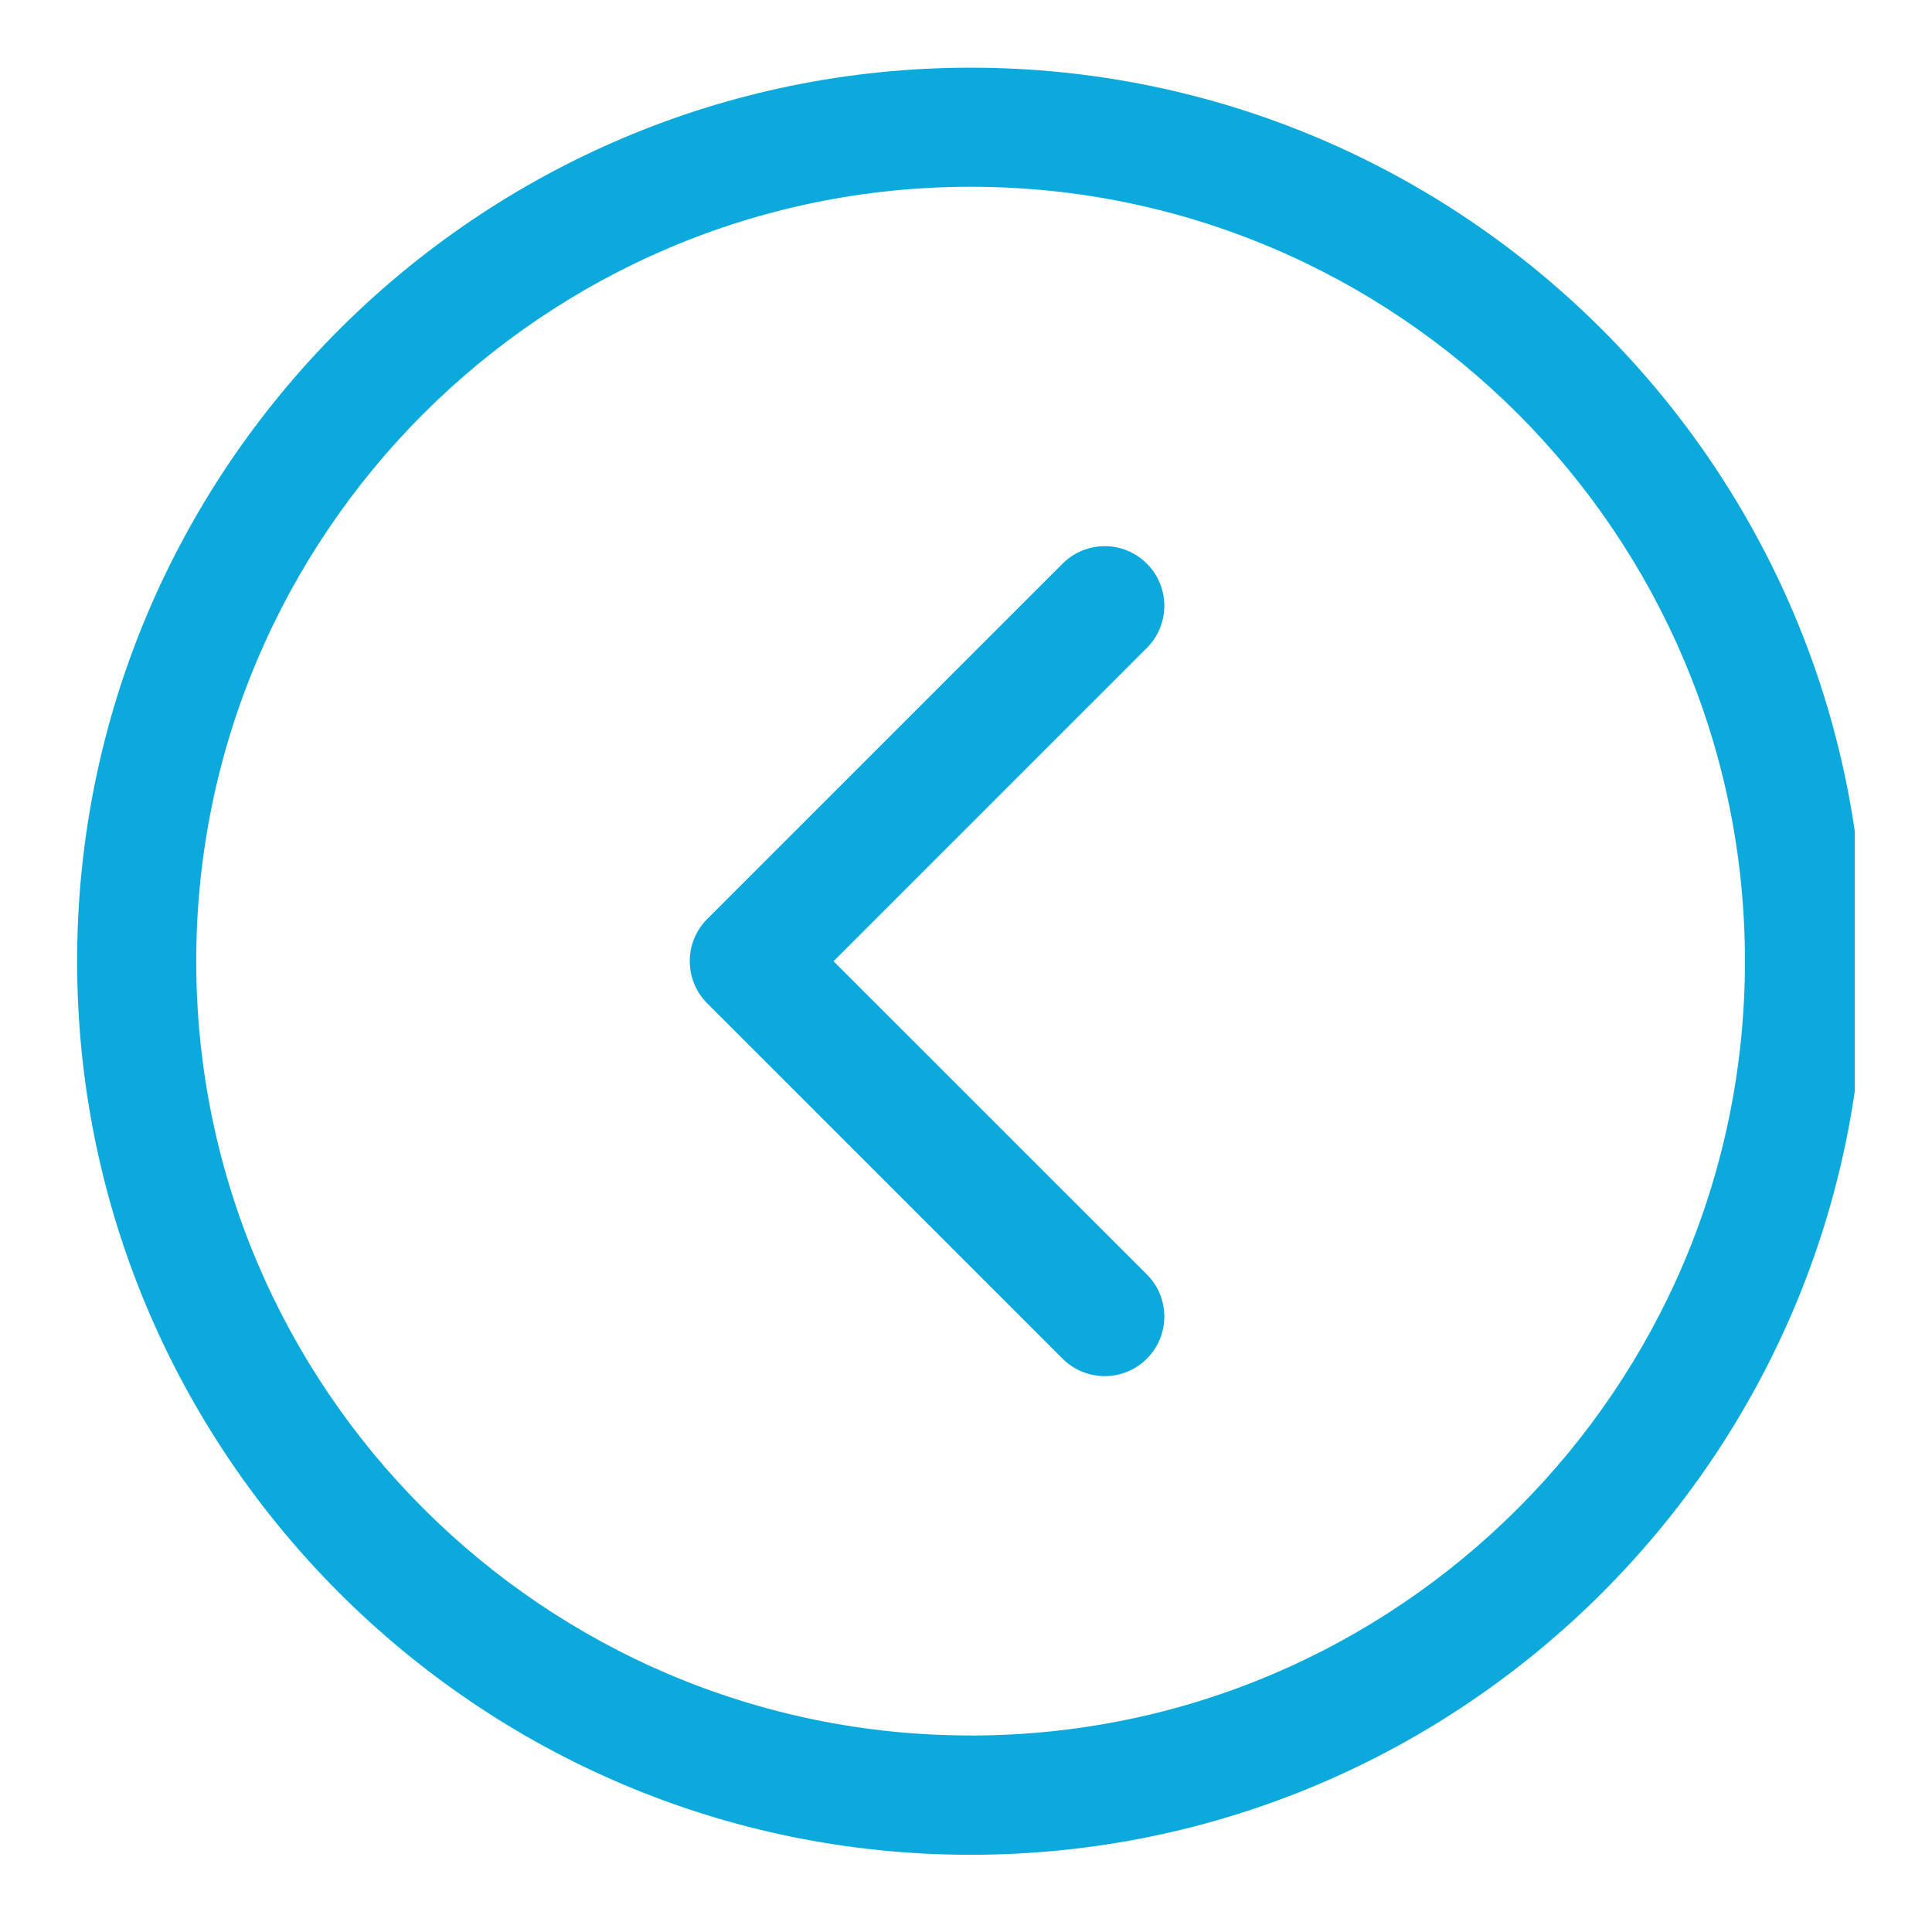
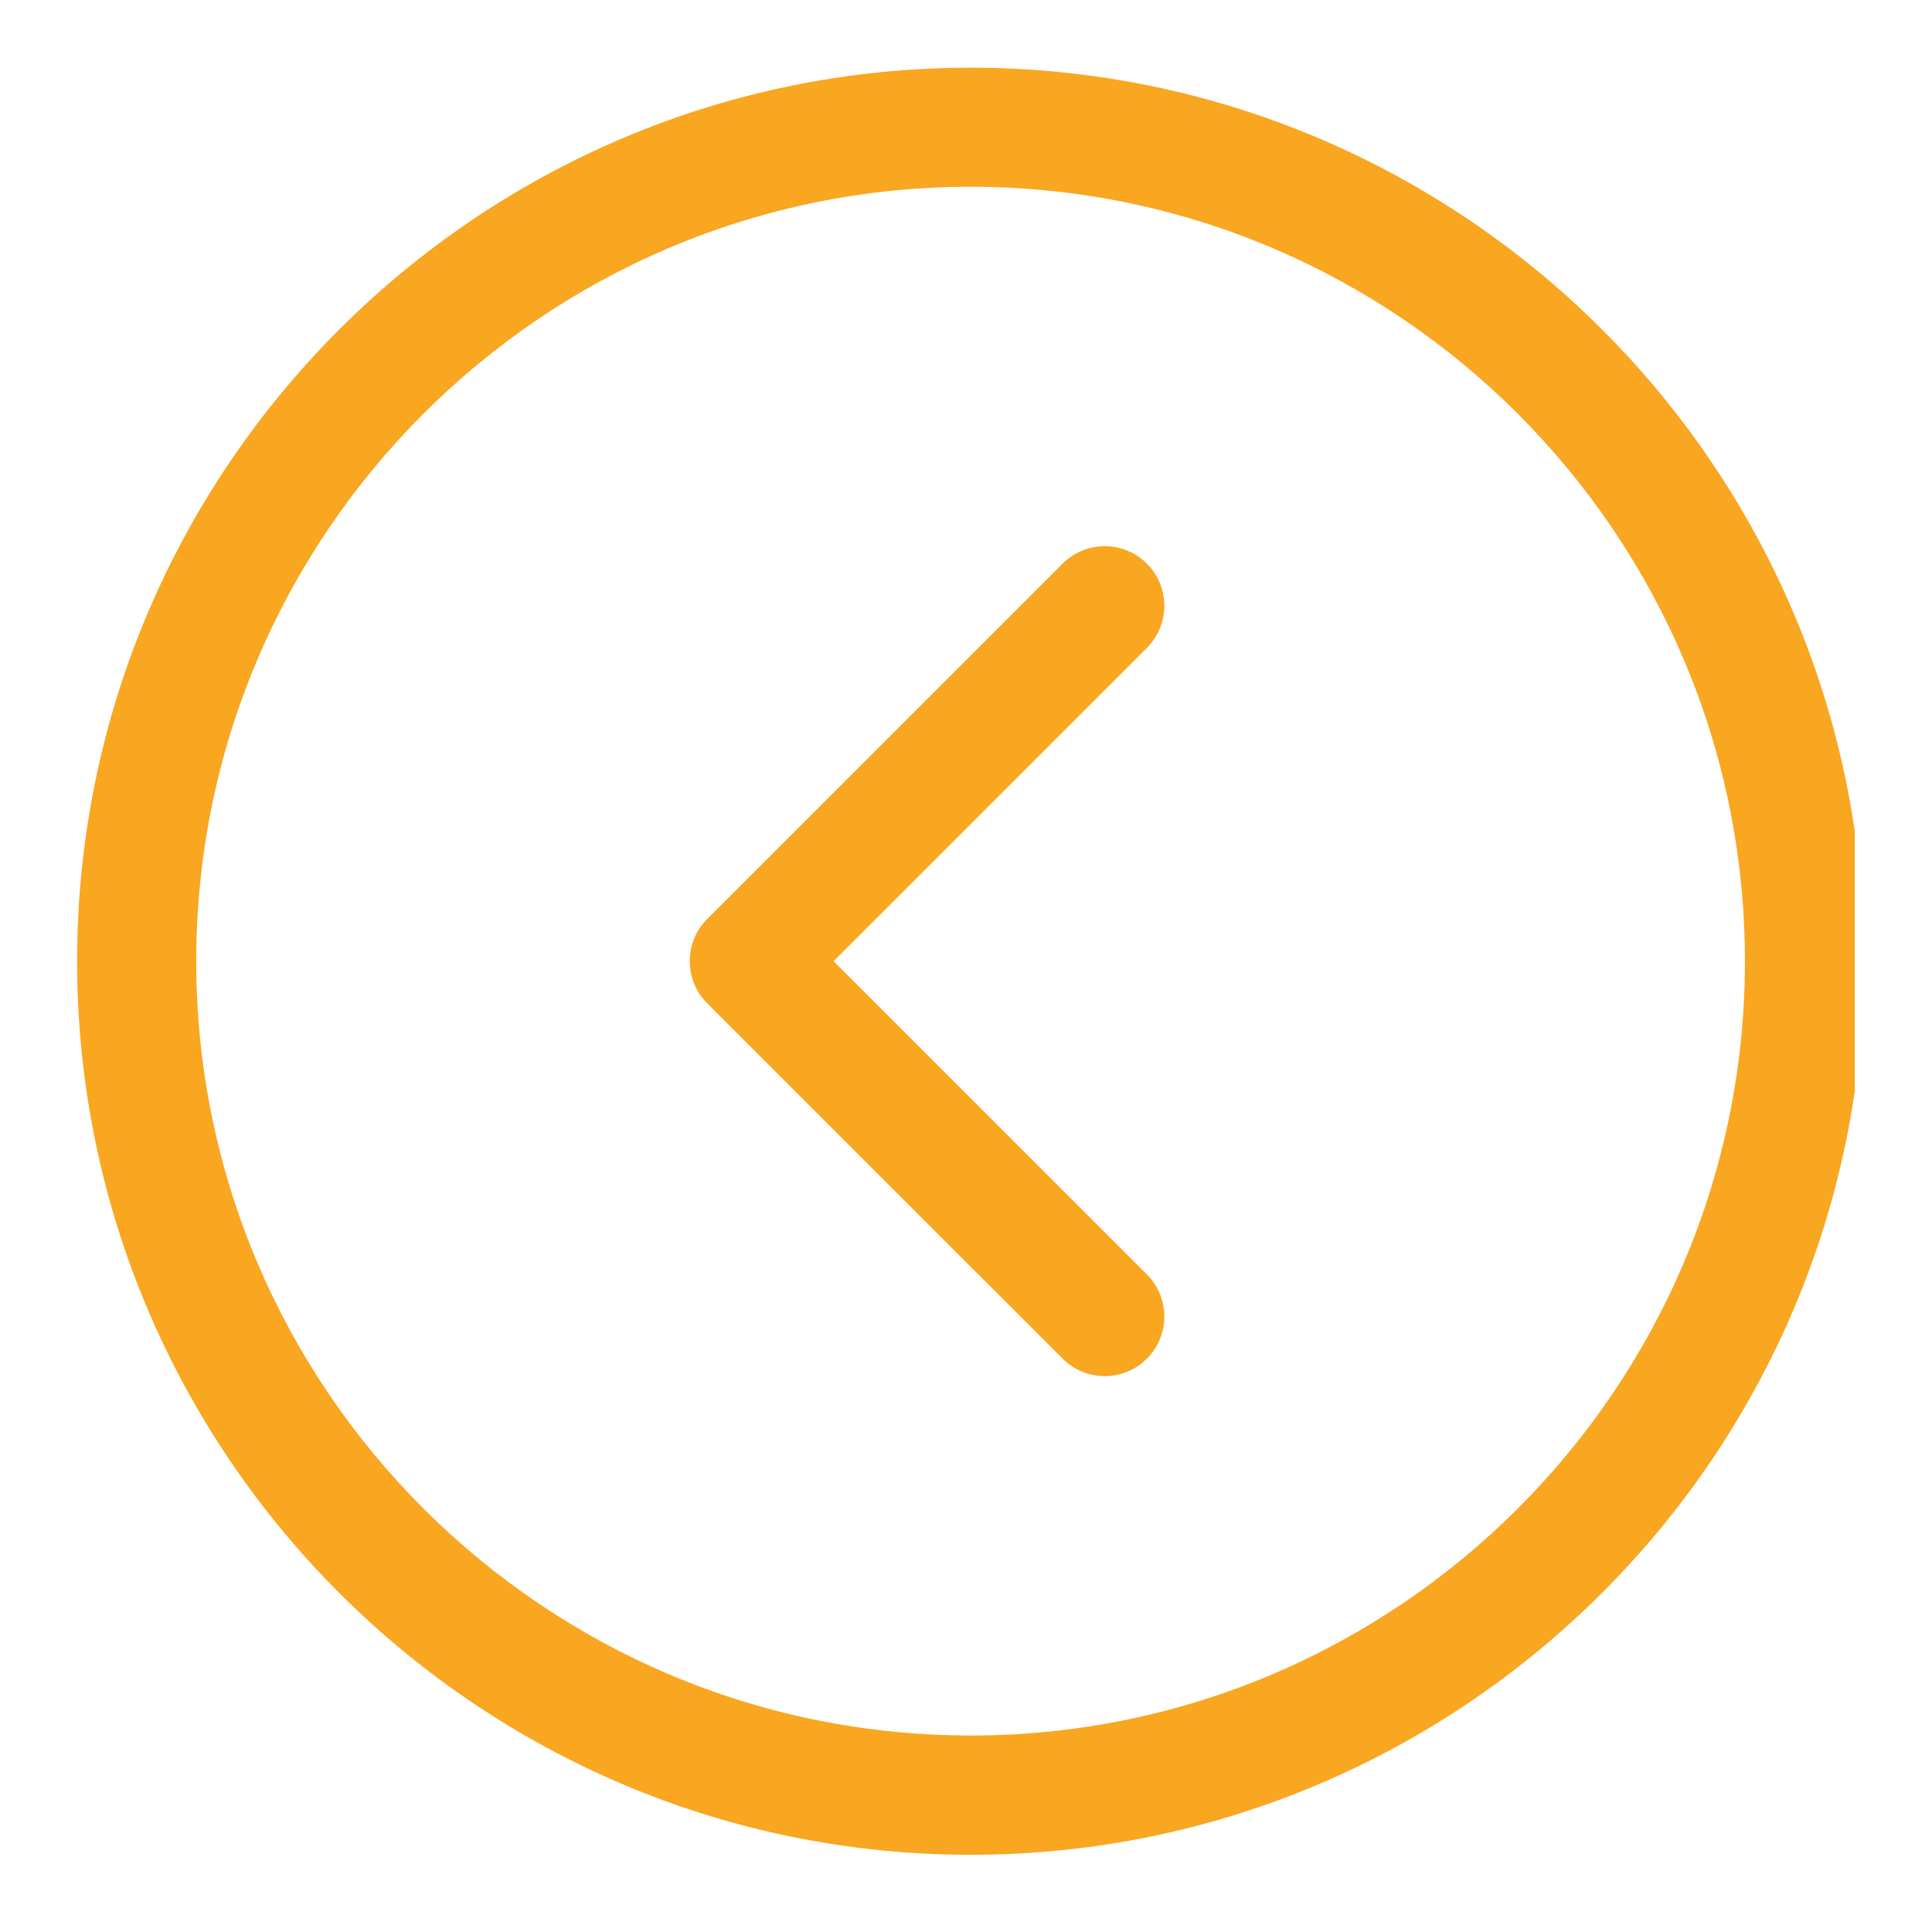
<svg xmlns="http://www.w3.org/2000/svg" width="32" height="32" version="1.0" viewBox="0 0 60 60">
  <defs>
    <clipPath id="a">
      <path d="M2.395 2.102h55.207v55.5H2.395Zm0 0" />
    </clipPath>
  </defs>
  <g clip-path="url(#a)">
-     <path fill="#0caadc" d="M30.145 2.102c15.3 0 27.75 12.445 27.75 27.75 0 15.3-12.45 27.75-27.75 27.75-15.305 0-27.75-12.45-27.75-27.75 0-15.305 12.445-27.75 27.75-27.75Zm0 51.796c13.257 0 24.046-10.789 24.046-24.046C54.191 16.59 43.402 5.8 30.145 5.8 16.883 5.8 6.094 16.59 6.094 29.85c0 13.258 10.789 24.047 24.05 24.047Zm0 0" />
+     <path fill="#f9a620" d="M30.145 2.102c15.3 0 27.75 12.445 27.75 27.75 0 15.3-12.45 27.75-27.75 27.75-15.305 0-27.75-12.45-27.75-27.75 0-15.305 12.445-27.75 27.75-27.75Zm0 51.796c13.257 0 24.046-10.789 24.046-24.046C54.191 16.59 43.402 5.8 30.145 5.8 16.883 5.8 6.094 16.59 6.094 29.85c0 13.258 10.789 24.047 24.05 24.047Zm0 0" />
  </g>
-   <path fill="#0caadc" d="M33 17.504a1.85 1.85 0 0 1 2.617 2.617l-9.73 9.73 9.73 9.727A1.85 1.85 0 0 1 33 42.195L21.96 31.156a1.853 1.853 0 0 1 0-2.613Zm0 0" />
+   <path fill="#f9a620" d="M33 17.504a1.85 1.85 0 0 1 2.617 2.617l-9.73 9.73 9.73 9.727A1.85 1.85 0 0 1 33 42.195L21.96 31.156a1.853 1.853 0 0 1 0-2.613Zm0 0" />
</svg>
